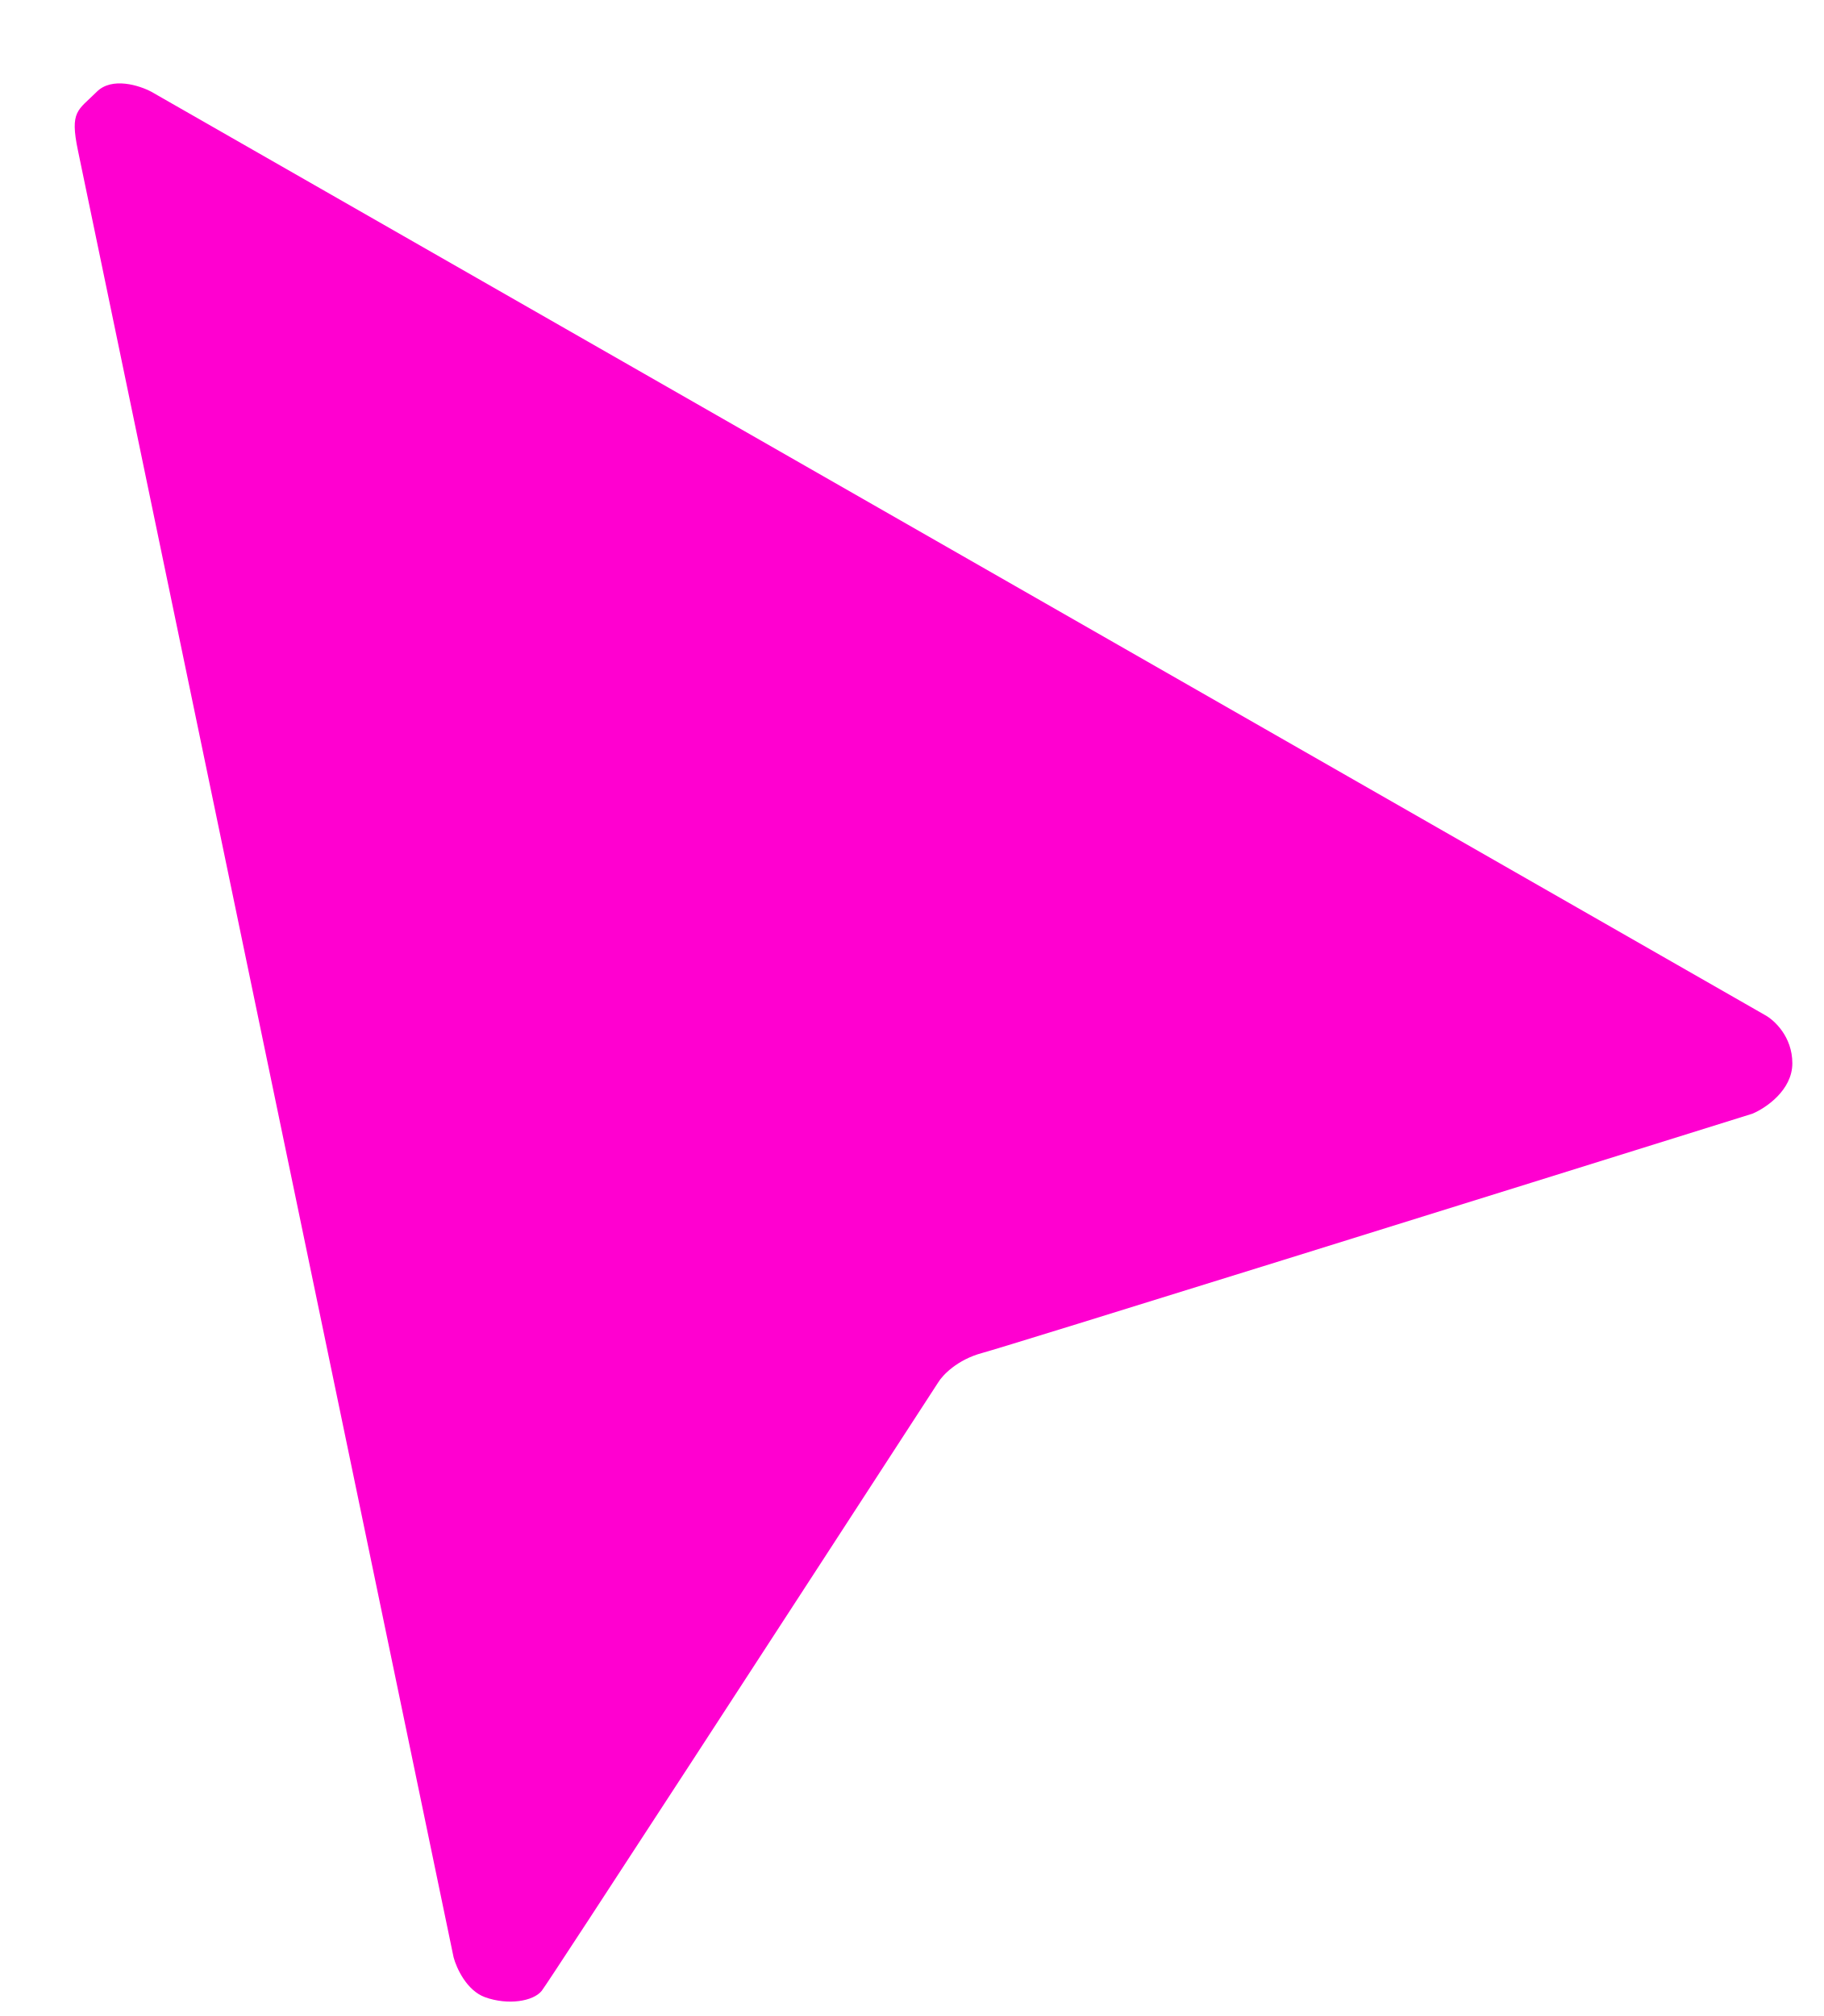
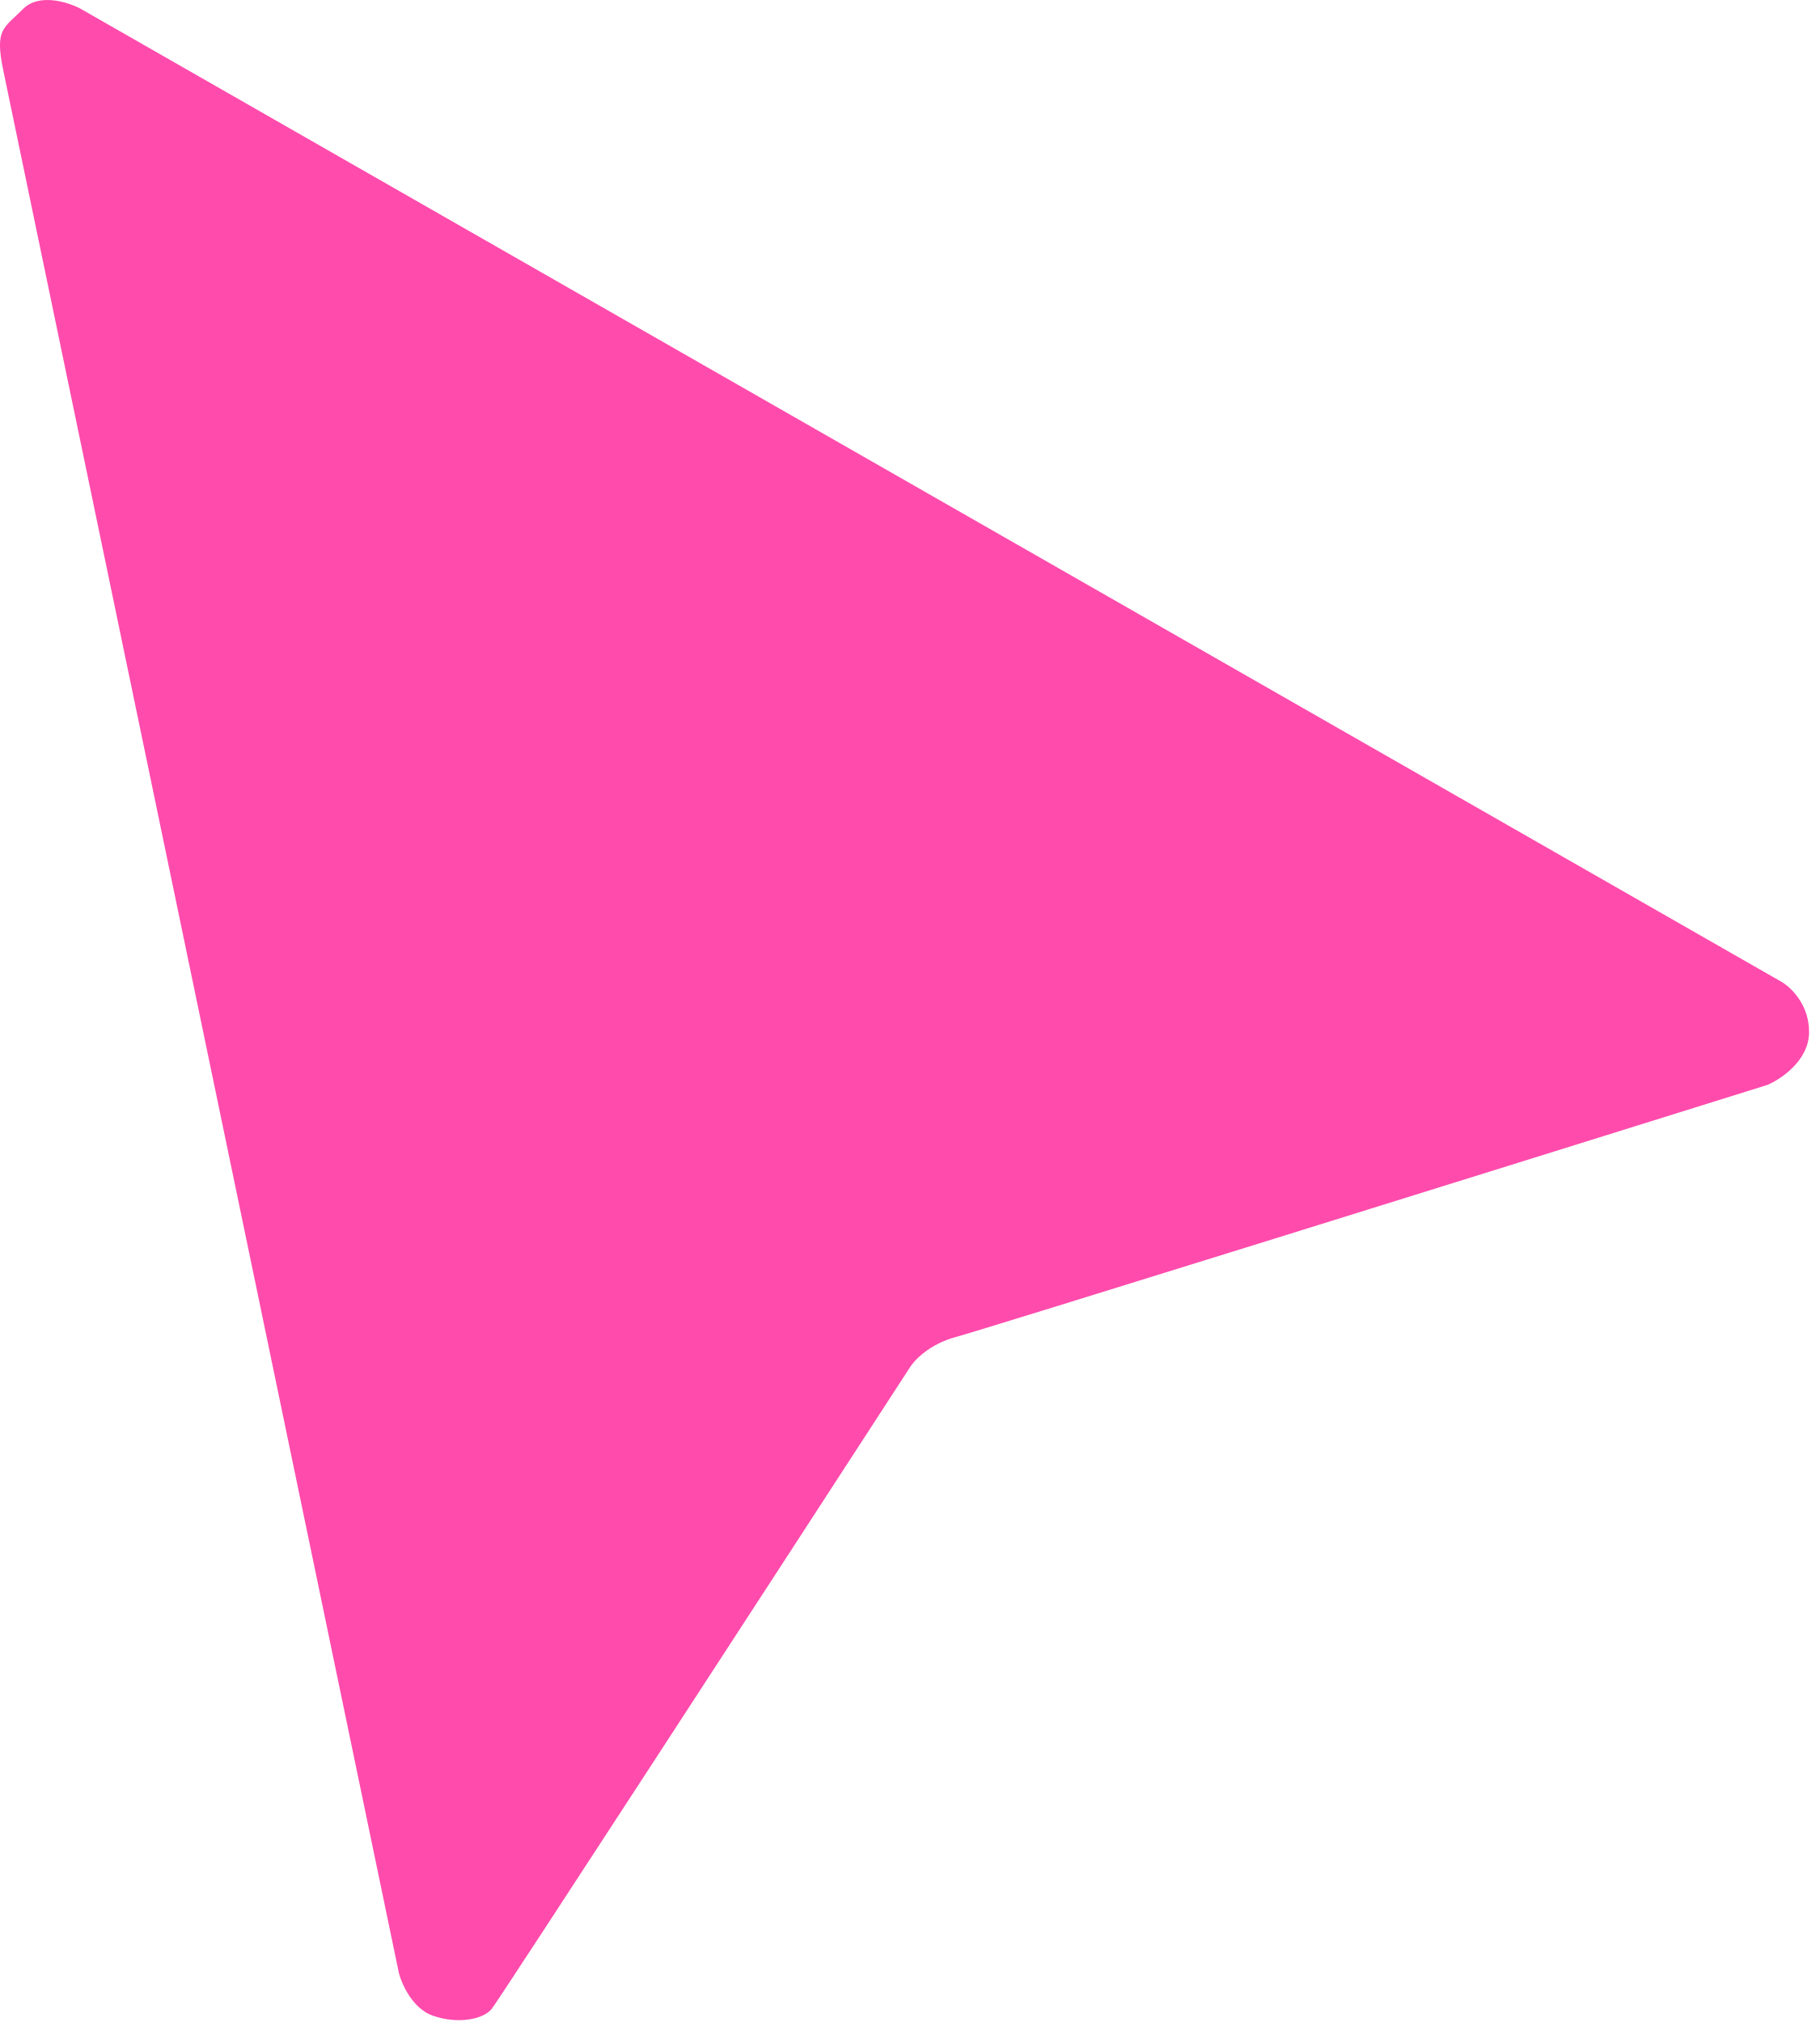
- <svg xmlns="http://www.w3.org/2000/svg" width="19" height="21" viewBox="0 0 19 21" fill="none">
-   <path d="M4.725 20.388L0.812 1.568C0.725 1.152 0.812 1.152 1.008 0.956C1.166 0.798 1.453 0.89 1.577 0.956L18.387 10.574C18.481 10.625 18.671 10.797 18.671 11.076C18.671 11.356 18.394 11.543 18.255 11.601C15.691 12.402 10.495 14.023 10.233 14.093C9.971 14.163 9.818 14.326 9.774 14.399C8.426 16.476 5.713 20.651 5.643 20.738C5.555 20.847 5.293 20.891 5.052 20.804C4.86 20.734 4.754 20.498 4.725 20.388Z" fill="#FF00D0" />
+ <svg xmlns="http://www.w3.org/2000/svg" width="18" height="20" viewBox="0 0 18 20" fill="none">
+   <path d="M3.946 19.52L0.033 0.699C-0.053 0.284 0.033 0.284 0.23 0.087C0.388 -0.07 0.675 0.021 0.798 0.087L17.608 9.705C17.703 9.756 17.892 9.928 17.892 10.208C17.892 10.488 17.616 10.674 17.477 10.732C14.912 11.534 9.717 13.154 9.455 13.224C9.192 13.294 9.039 13.457 8.996 13.53C7.648 15.607 4.934 19.782 4.864 19.869C4.777 19.979 4.515 20.023 4.274 19.935C4.082 19.865 3.975 19.629 3.946 19.52Z" fill="#FF4BAC" />
</svg>
